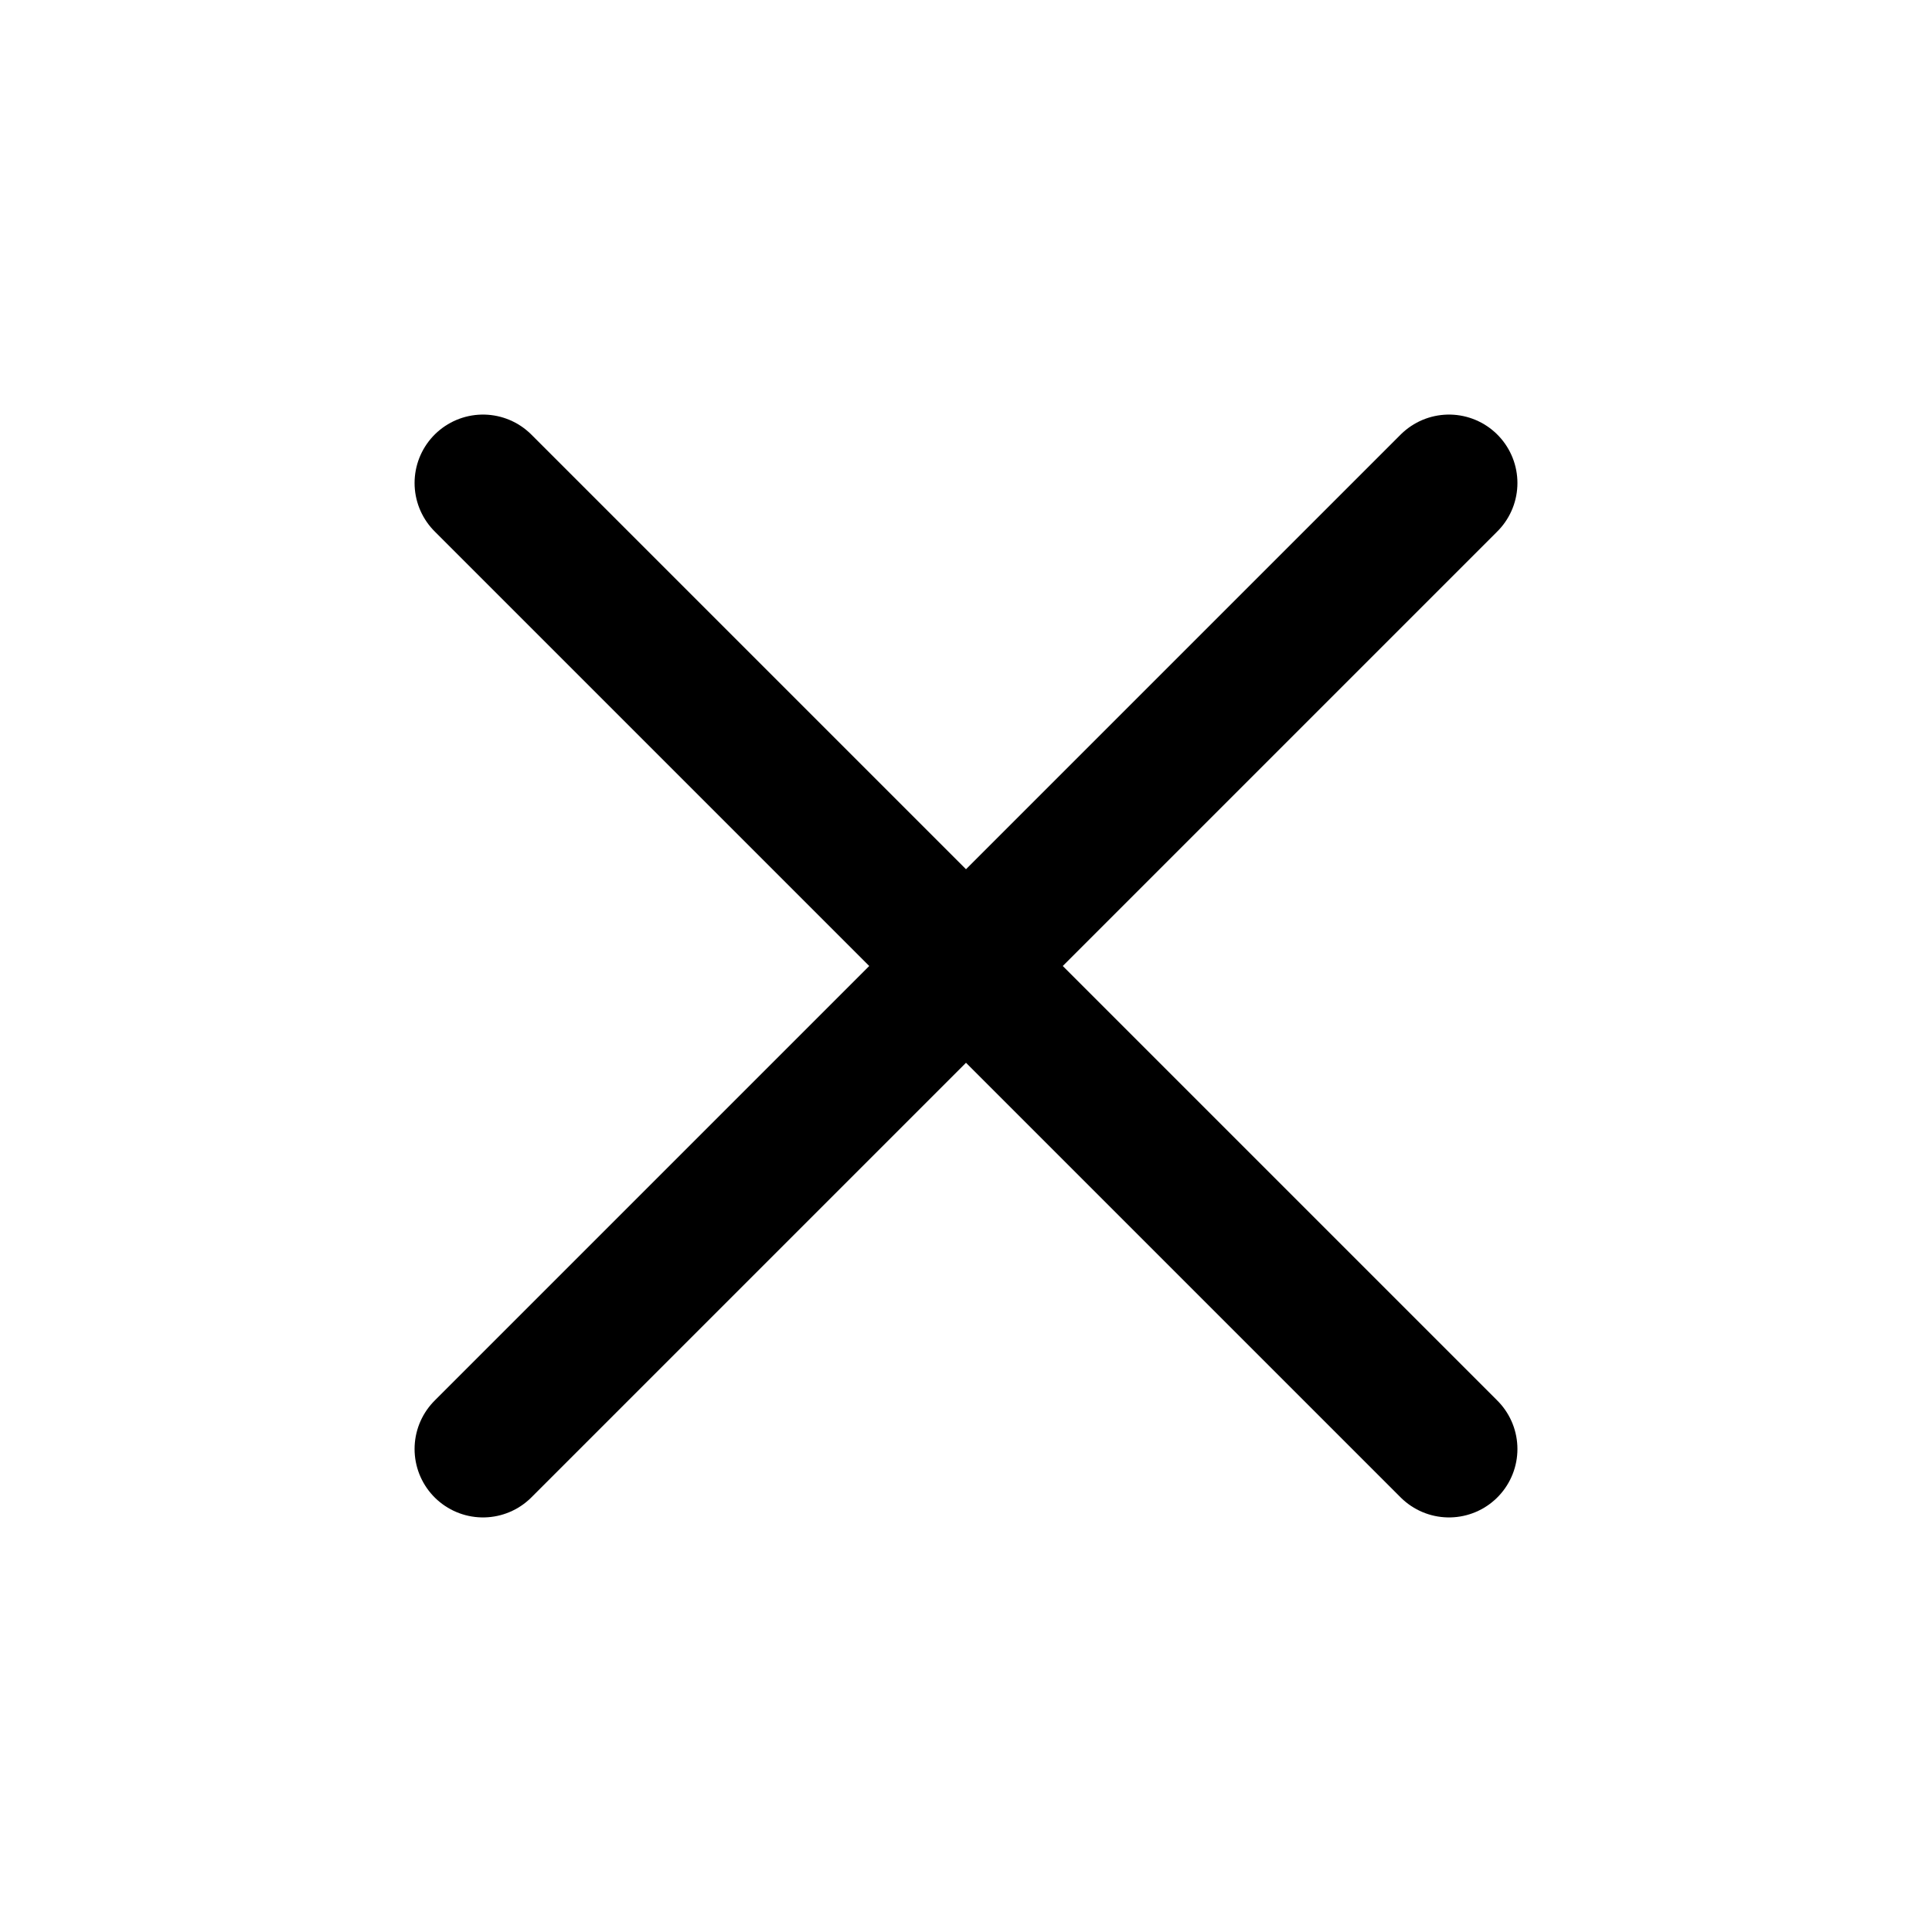
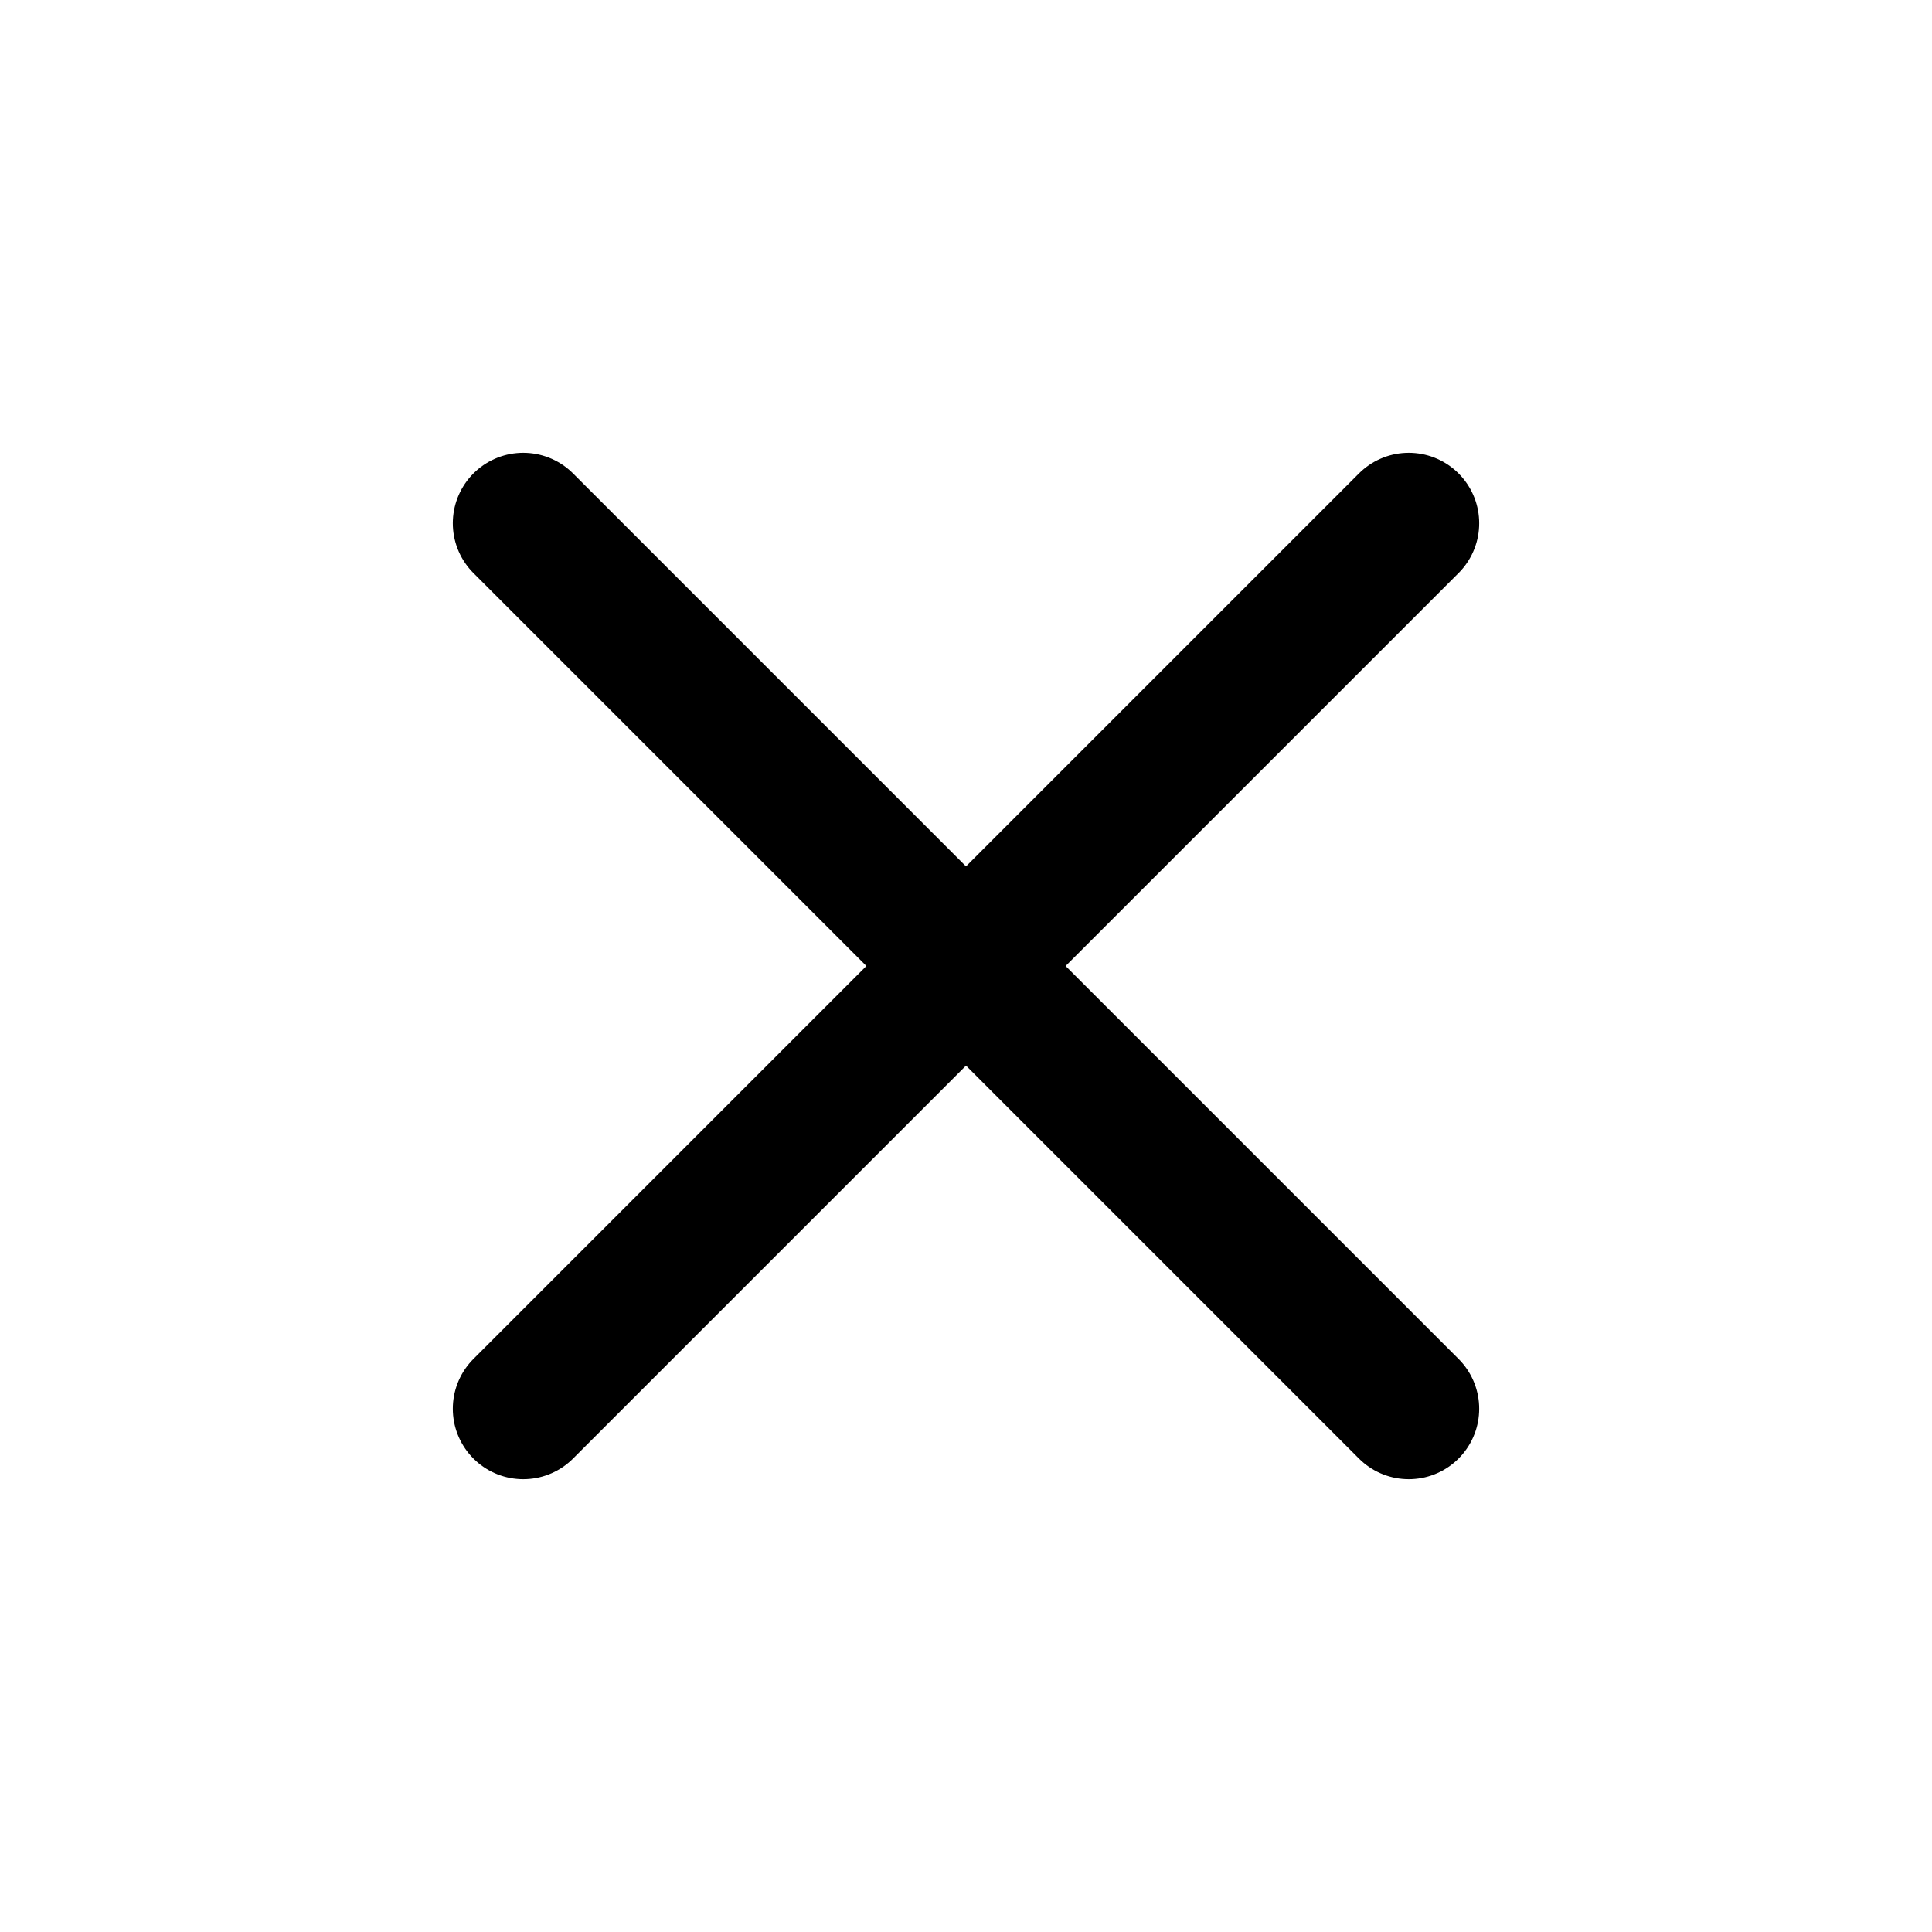
- <svg xmlns="http://www.w3.org/2000/svg" viewBox="0 0 24 24" fill="none" stroke="currentColor" stroke-width="1.7" stroke-linecap="round" stroke-linejoin="round">
-   <path d="m6 6 12 12M6 18 18 6" />
+ <svg xmlns="http://www.w3.org/2000/svg" viewBox="0 0 24 24" fill="none" stroke="currentColor" stroke-width="1.75" stroke-linecap="round" stroke-linejoin="round">
+   <path d="M6.5 6.5l11 11M17.5 6.5l-11 11" />
</svg>
